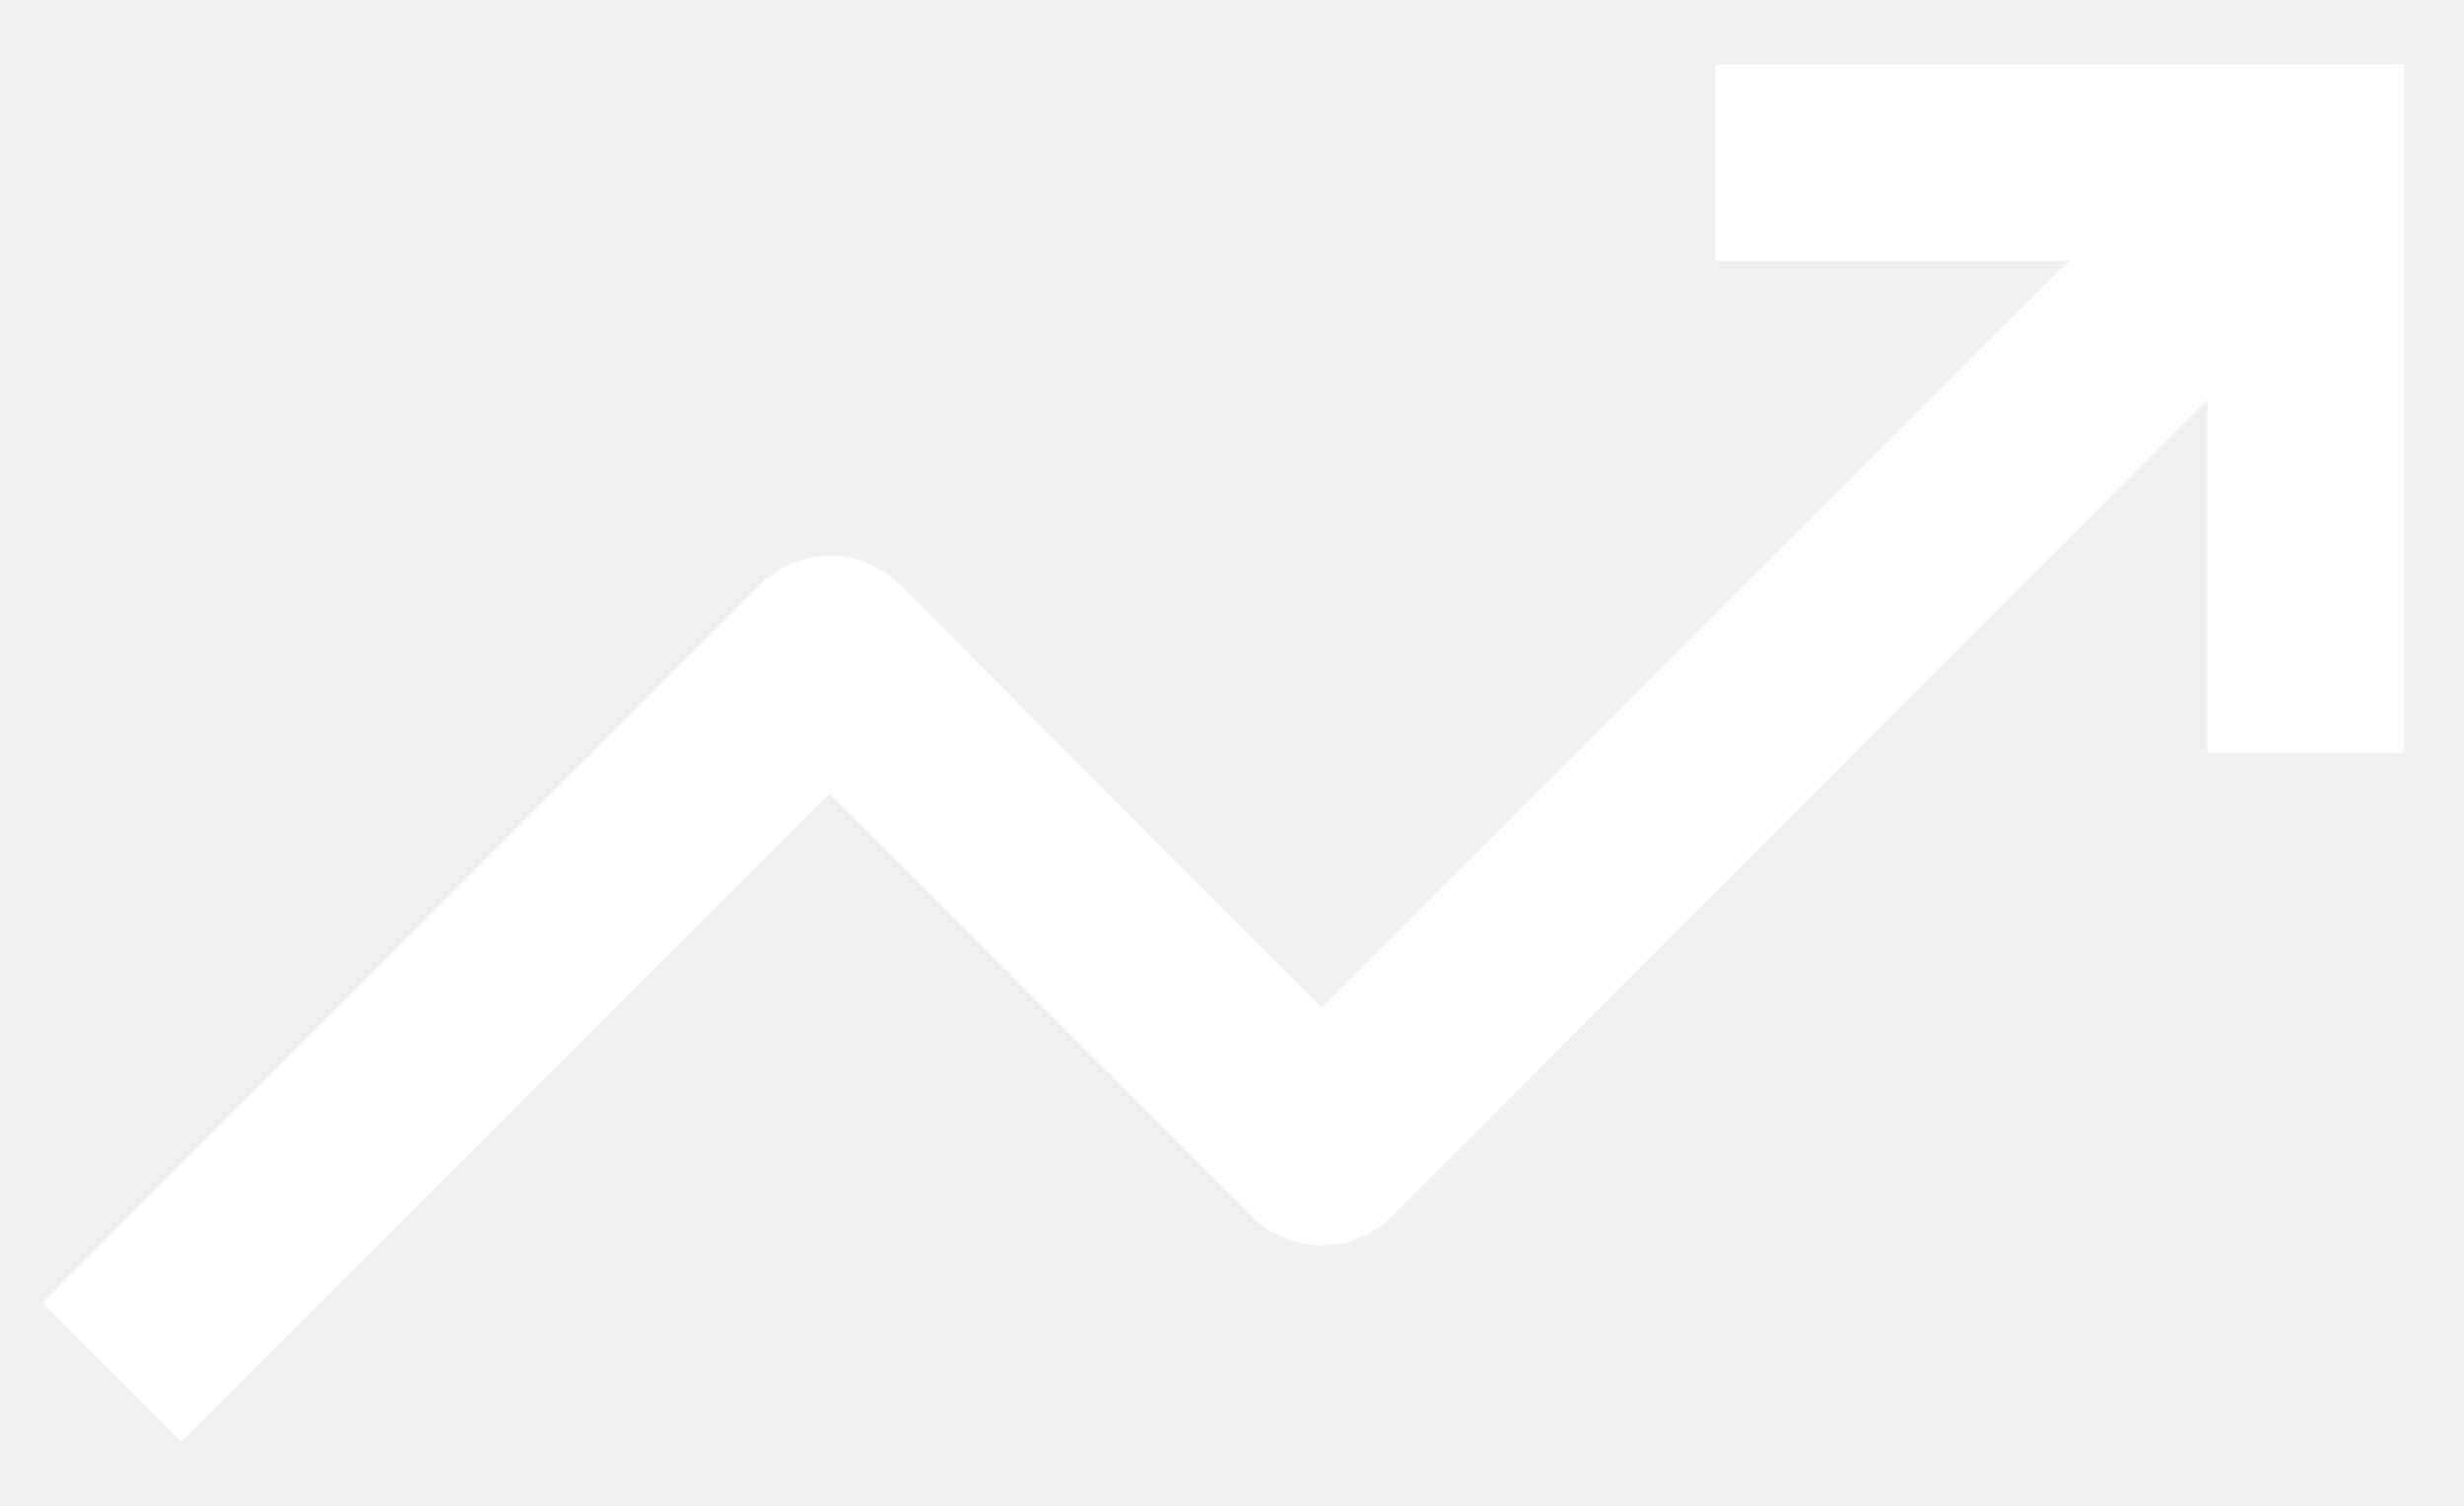
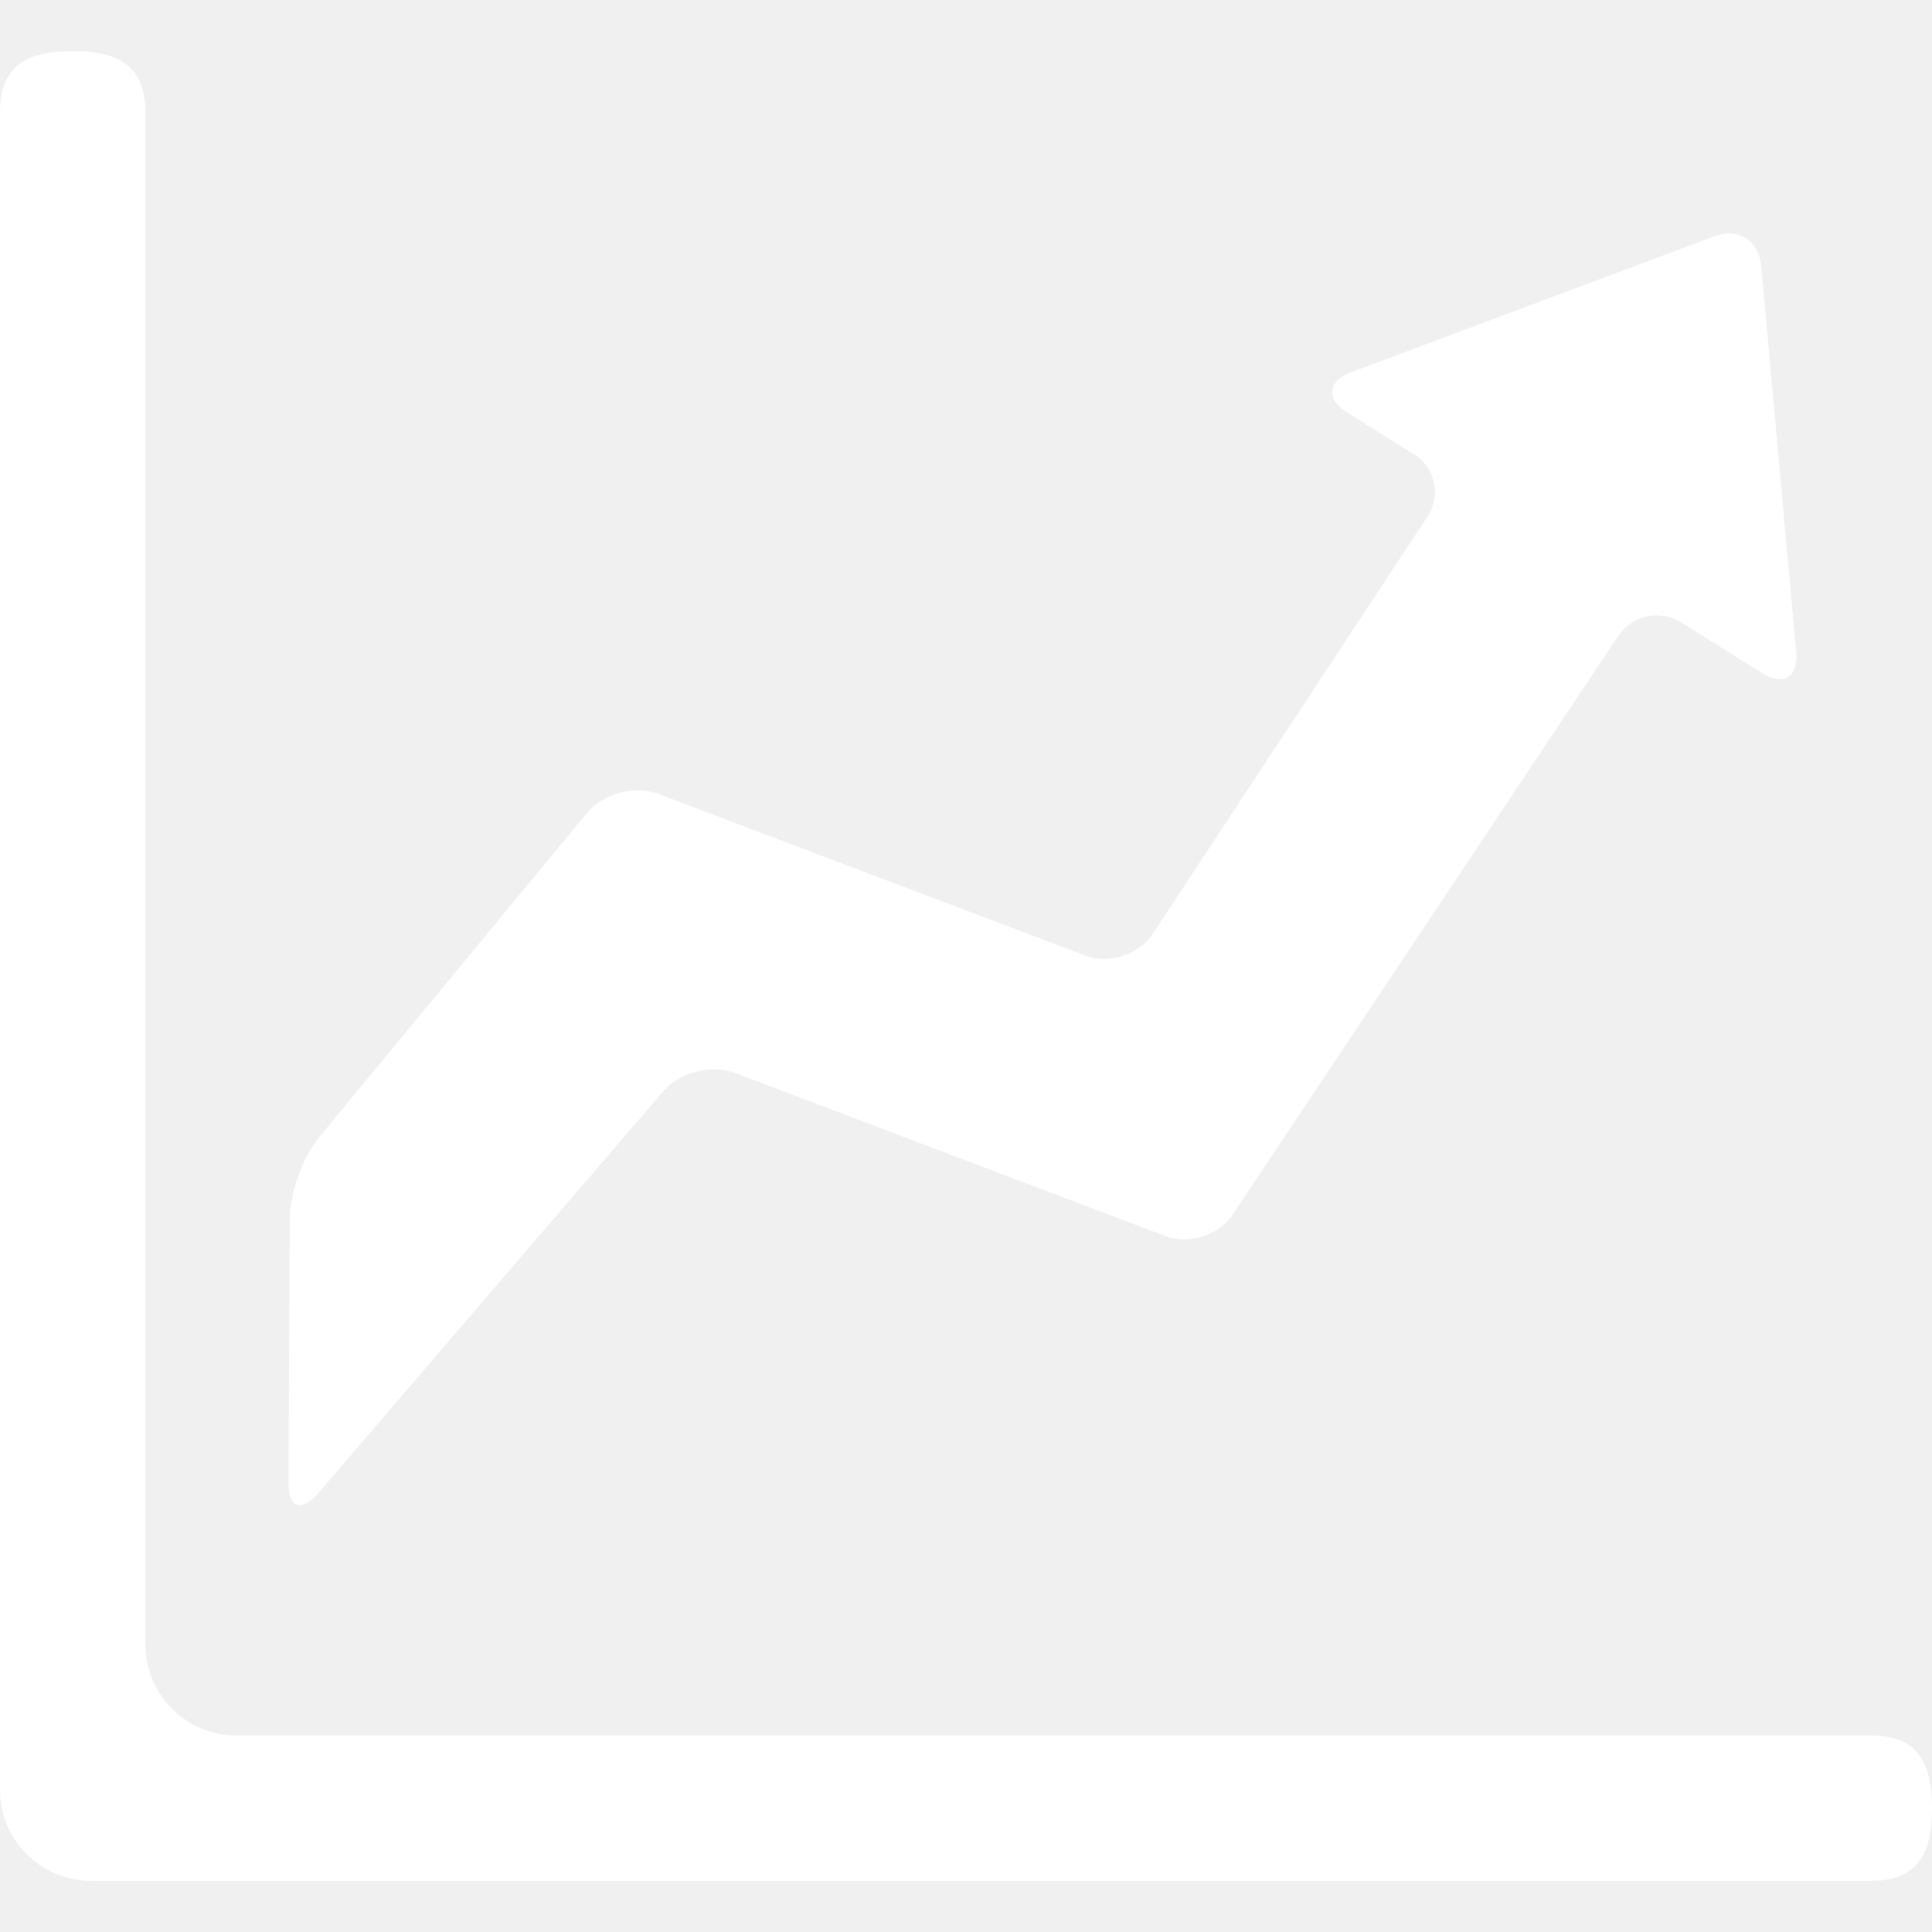
- <svg xmlns="http://www.w3.org/2000/svg" width="18" height="11" viewBox="0 0 18 11" fill="none">
-   <path d="M17.562 0.469H12.531V1.906H15.112L9.656 7.362L6.573 4.271C6.506 4.204 6.426 4.15 6.339 4.114C6.251 4.077 6.157 4.058 6.062 4.058C5.968 4.058 5.874 4.077 5.786 4.114C5.699 4.15 5.619 4.204 5.552 4.271L0.312 9.518L1.326 10.531L6.062 5.795L9.146 8.885C9.213 8.953 9.292 9.006 9.38 9.043C9.467 9.079 9.561 9.098 9.656 9.098C9.751 9.098 9.845 9.079 9.933 9.043C10.02 9.006 10.1 8.953 10.167 8.885L16.125 2.92V5.5H17.562V0.469Z" fill="white" />
+ <svg xmlns="http://www.w3.org/2000/svg" fill="white" version="1.1" id="Capa_1" x="0px" y="0px" viewBox="0 0 318.996 318.996" xml:space="preserve">
+   <g>
+     <g id="Layer_5_66_">
+       <g>
+         <g>
+           <path d="M318.996,298.548c0,6.6-1.746,12-9.996,12H15c-8.25,0-15-6.75-15-15V18.446c0-8.25,5.4-9.998,12-9.998      s12,1.748,12,9.998v253.103c0,8.25,6.75,15,15,15h270C317.25,286.548,318.996,291.949,318.996,298.548z" />
+         </g>
+         <path d="M290.949,111.148c3.469,2.18,6.004,0.625,5.633-3.455l-5.801-63.897c-0.371-4.08-3.813-6.243-7.65-4.807l-60.088,22.492     c-3.836,1.437-4.139,4.395-0.67,6.575l11.141,7c3.469,2.18,4.465,6.763,2.211,10.185l-45.412,68.975     c-2.252,3.422-7.23,5.034-11.063,3.583l-70.58-26.725c-3.832-1.451-9.102-0.053-11.711,3.105l-44.324,53.66     c-2.609,3.159-4.762,9.095-4.783,13.191l-0.227,43.824c-0.02,4.097,2.146,4.905,4.814,1.797l57.084-66.487     c2.67-3.108,7.988-4.464,11.818-3.012l71.104,26.946c3.83,1.452,8.822-0.15,11.094-3.56l63.641-95.534     c2.271-3.41,6.967-4.415,10.436-2.236L290.949,111.148z" />
+       </g>
+     </g>
+   </g>
+   <g>
+ </g>
+   <g>
+ </g>
+   <g>
+ </g>
+   <g>
+ </g>
+   <g>
+ </g>
+   <g>
+ </g>
+   <g>
+ </g>
+   <g>
+ </g>
+   <g>
+ </g>
+   <g>
+ </g>
+   <g>
+ </g>
+   <g>
+ </g>
+   <g>
+ </g>
+   <g>
+ </g>
+   <g>
+ </g>
</svg>
